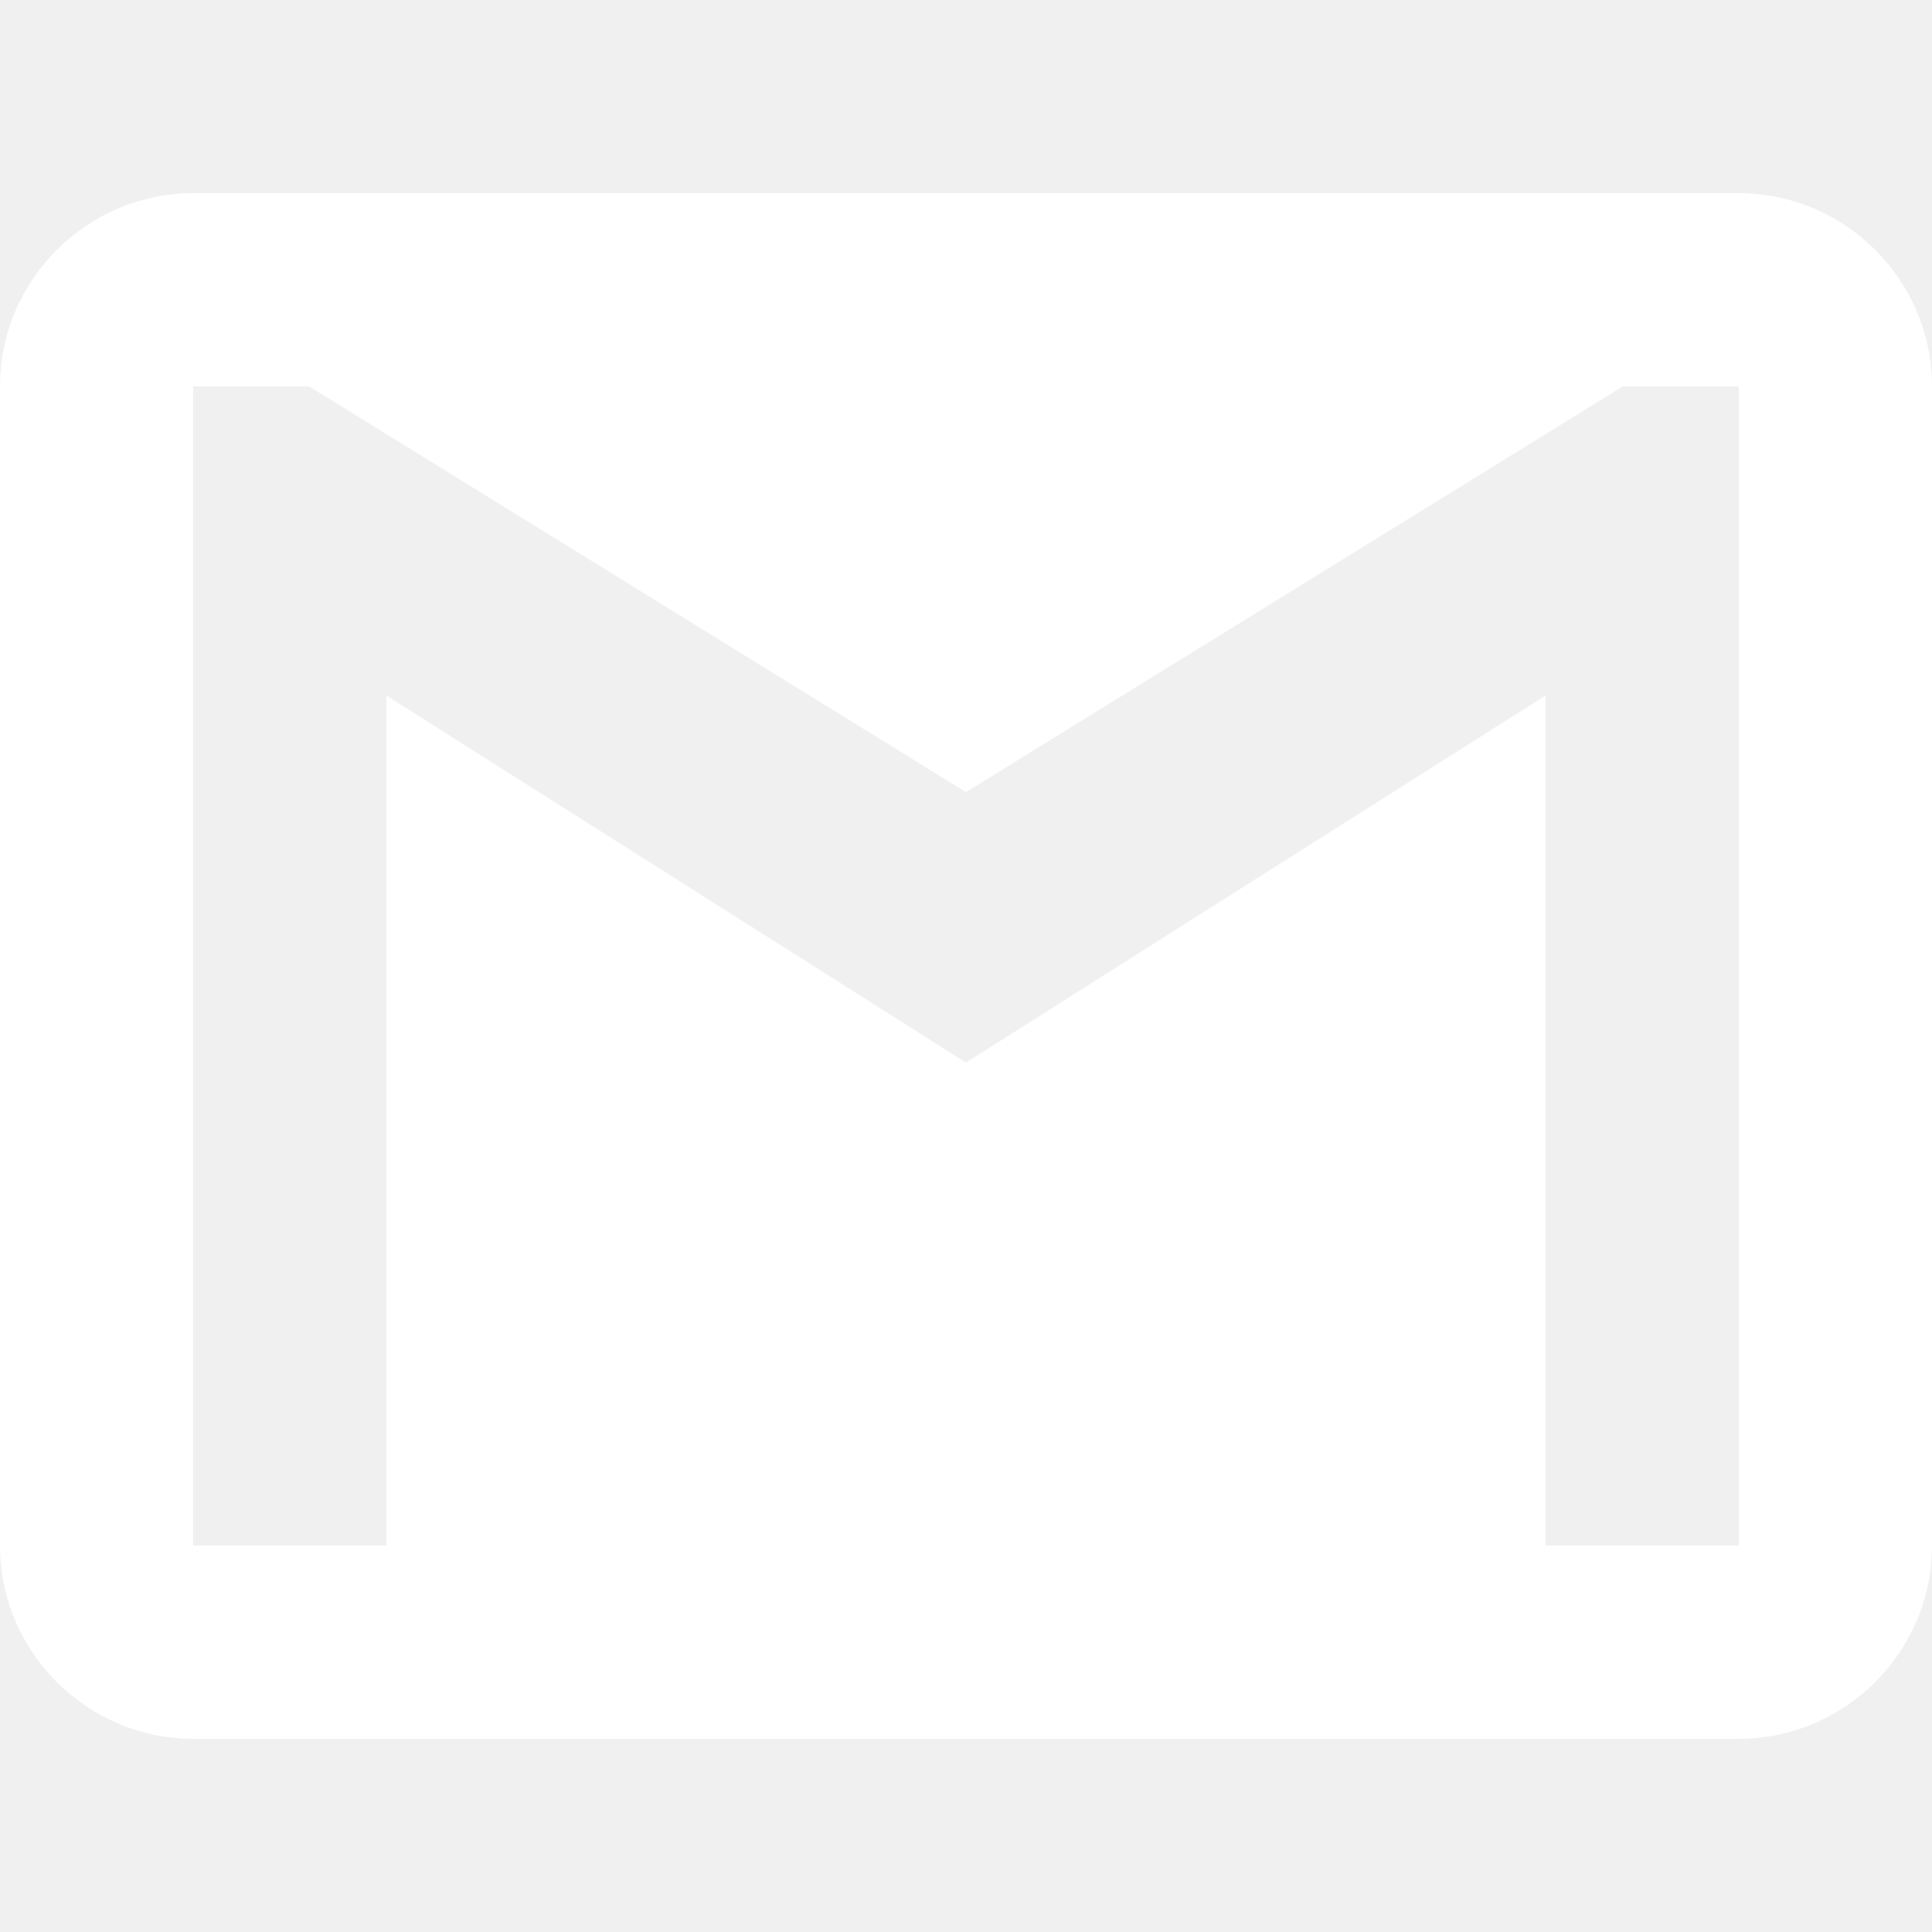
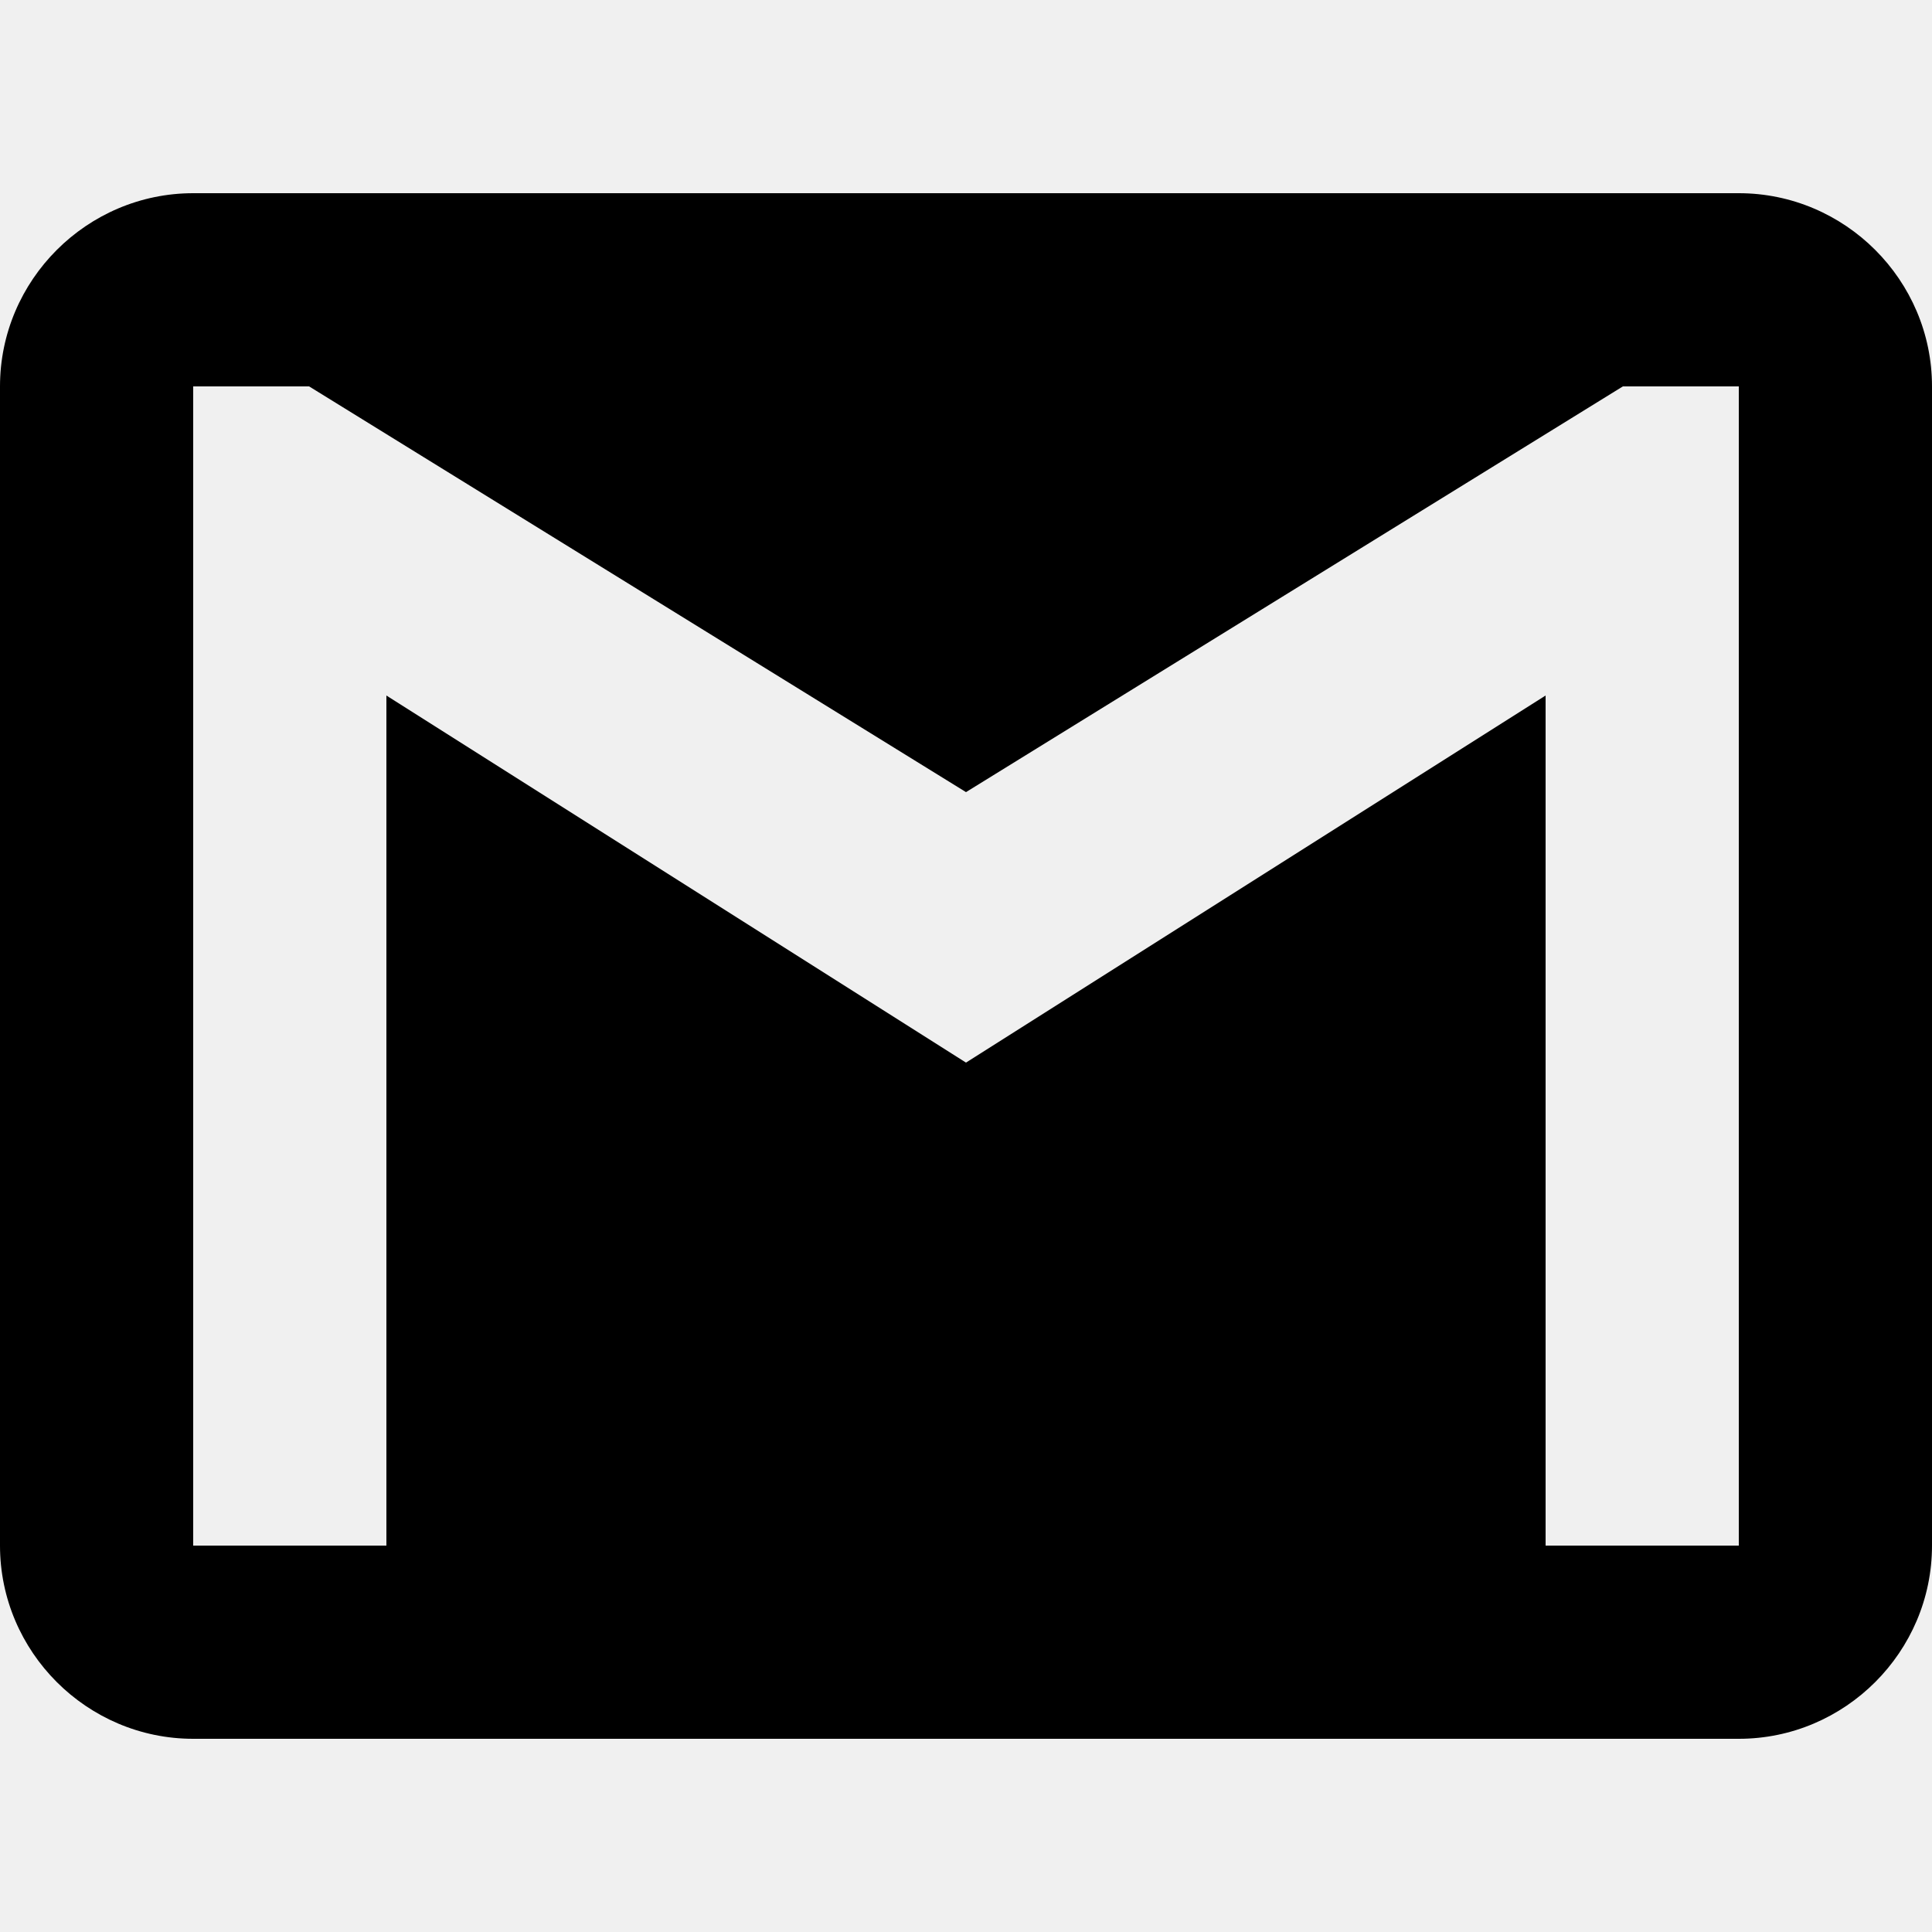
<svg xmlns="http://www.w3.org/2000/svg" version="1.1" id="Capa_1" x="0px" y="0px" width="512px" height="512px" viewBox="0 0 510 510" style="enable-background:new 0 0 510 510;" xml:space="preserve">
  <g>
    <g id="gmail">
-       <path d="M459,51H51C22.95,51,0,73.95,0,102v306c0,28.05,22.95,51,51,51h408c28.05,0,51-22.95,51-51V102    C510,73.95,487.05,51,459,51z M459,408h-51V183.6l-153,96.9l-153-96.9V408H51V102h30.6L255,209.1L428.4,102H459V408z" fill="#FFFFFF" />
+       <path d="M459,51H51C22.95,51,0,73.95,0,102v306c0,28.05,22.95,51,51,51h408c28.05,0,51-22.95,51-51V102    C510,73.95,487.05,51,459,51z M459,408h-51V183.6l-153,96.9l-153-96.9V408H51V102h30.6L255,209.1L428.4,102H459V408z" />
    </g>
  </g>
  <g>
</g>
  <g>
</g>
  <g>
</g>
  <g>
</g>
  <g>
</g>
  <g>
</g>
  <g>
</g>
  <g>
</g>
  <g>
</g>
  <g>
</g>
  <g>
</g>
  <g>
</g>
  <g>
</g>
  <g>
</g>
  <g>
</g>
</svg>
